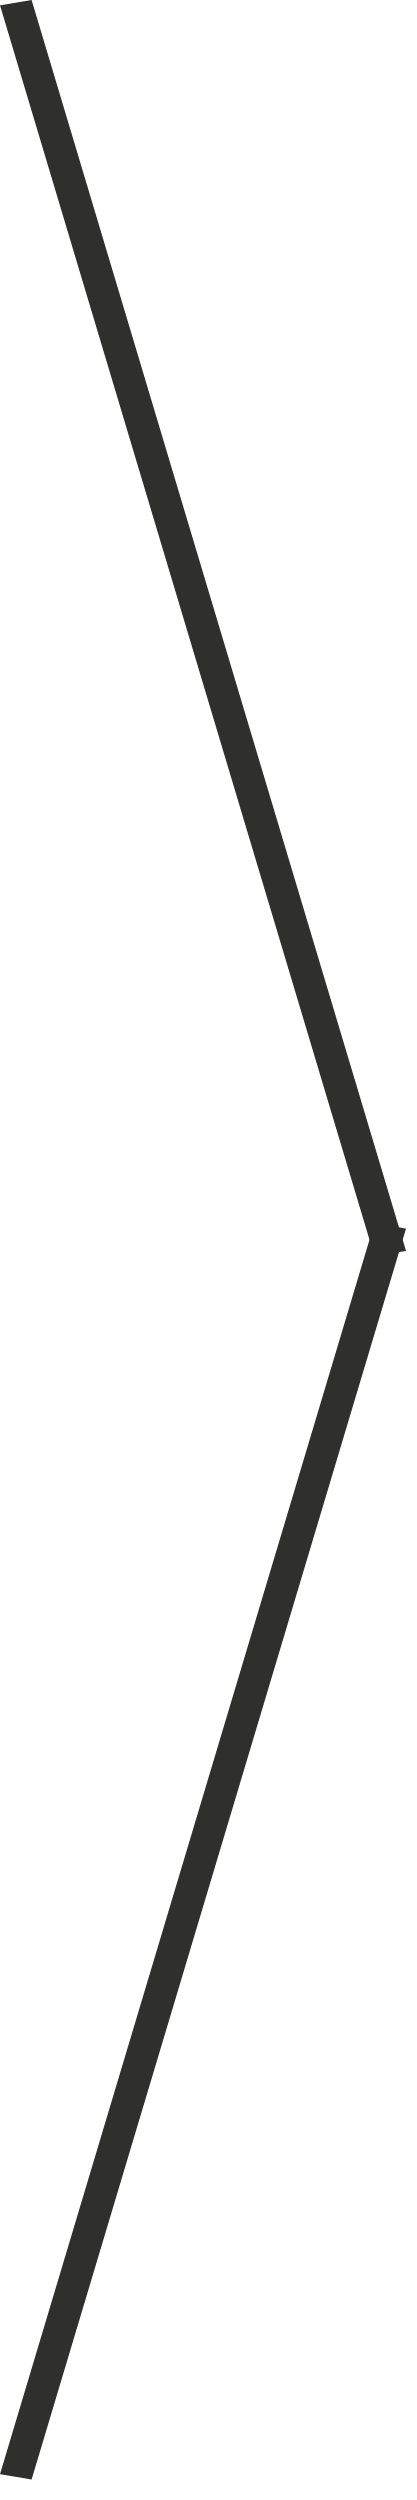
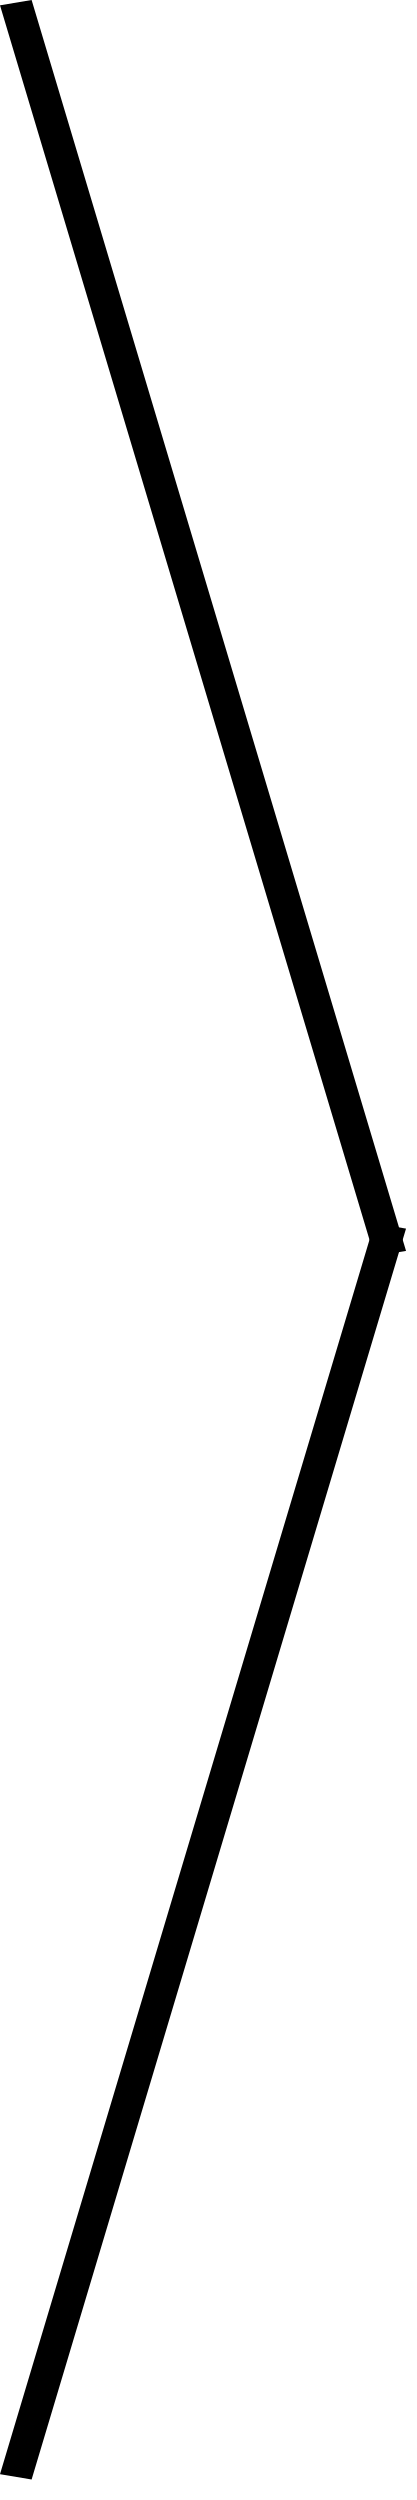
<svg xmlns="http://www.w3.org/2000/svg" width="13" height="78" viewBox="0 0 13 78" fill="none">
-   <line y1="-0.5" x2="40.739" y2="-0.5" transform="matrix(0.28675 -0.958005 -0.986121 -0.166031 0 77.1947)" stroke="#2F2F2E" />
-   <line y1="-0.5" x2="40.739" y2="-0.5" transform="matrix(0.28675 0.958005 -0.986121 0.166031 0 0.166016)" stroke="#2F2F2E" />
+   <line y1="-0.5" x2="40.739" y2="-0.5" transform="matrix(0.28675 -0.958005 -0.986121 -0.166031 0 77.1947)" stroke="currentColor" />
+   <line y1="-0.5" x2="40.739" y2="-0.5" transform="matrix(0.28675 0.958005 -0.986121 0.166031 0 0.166016)" stroke="currentColor" />
</svg>
